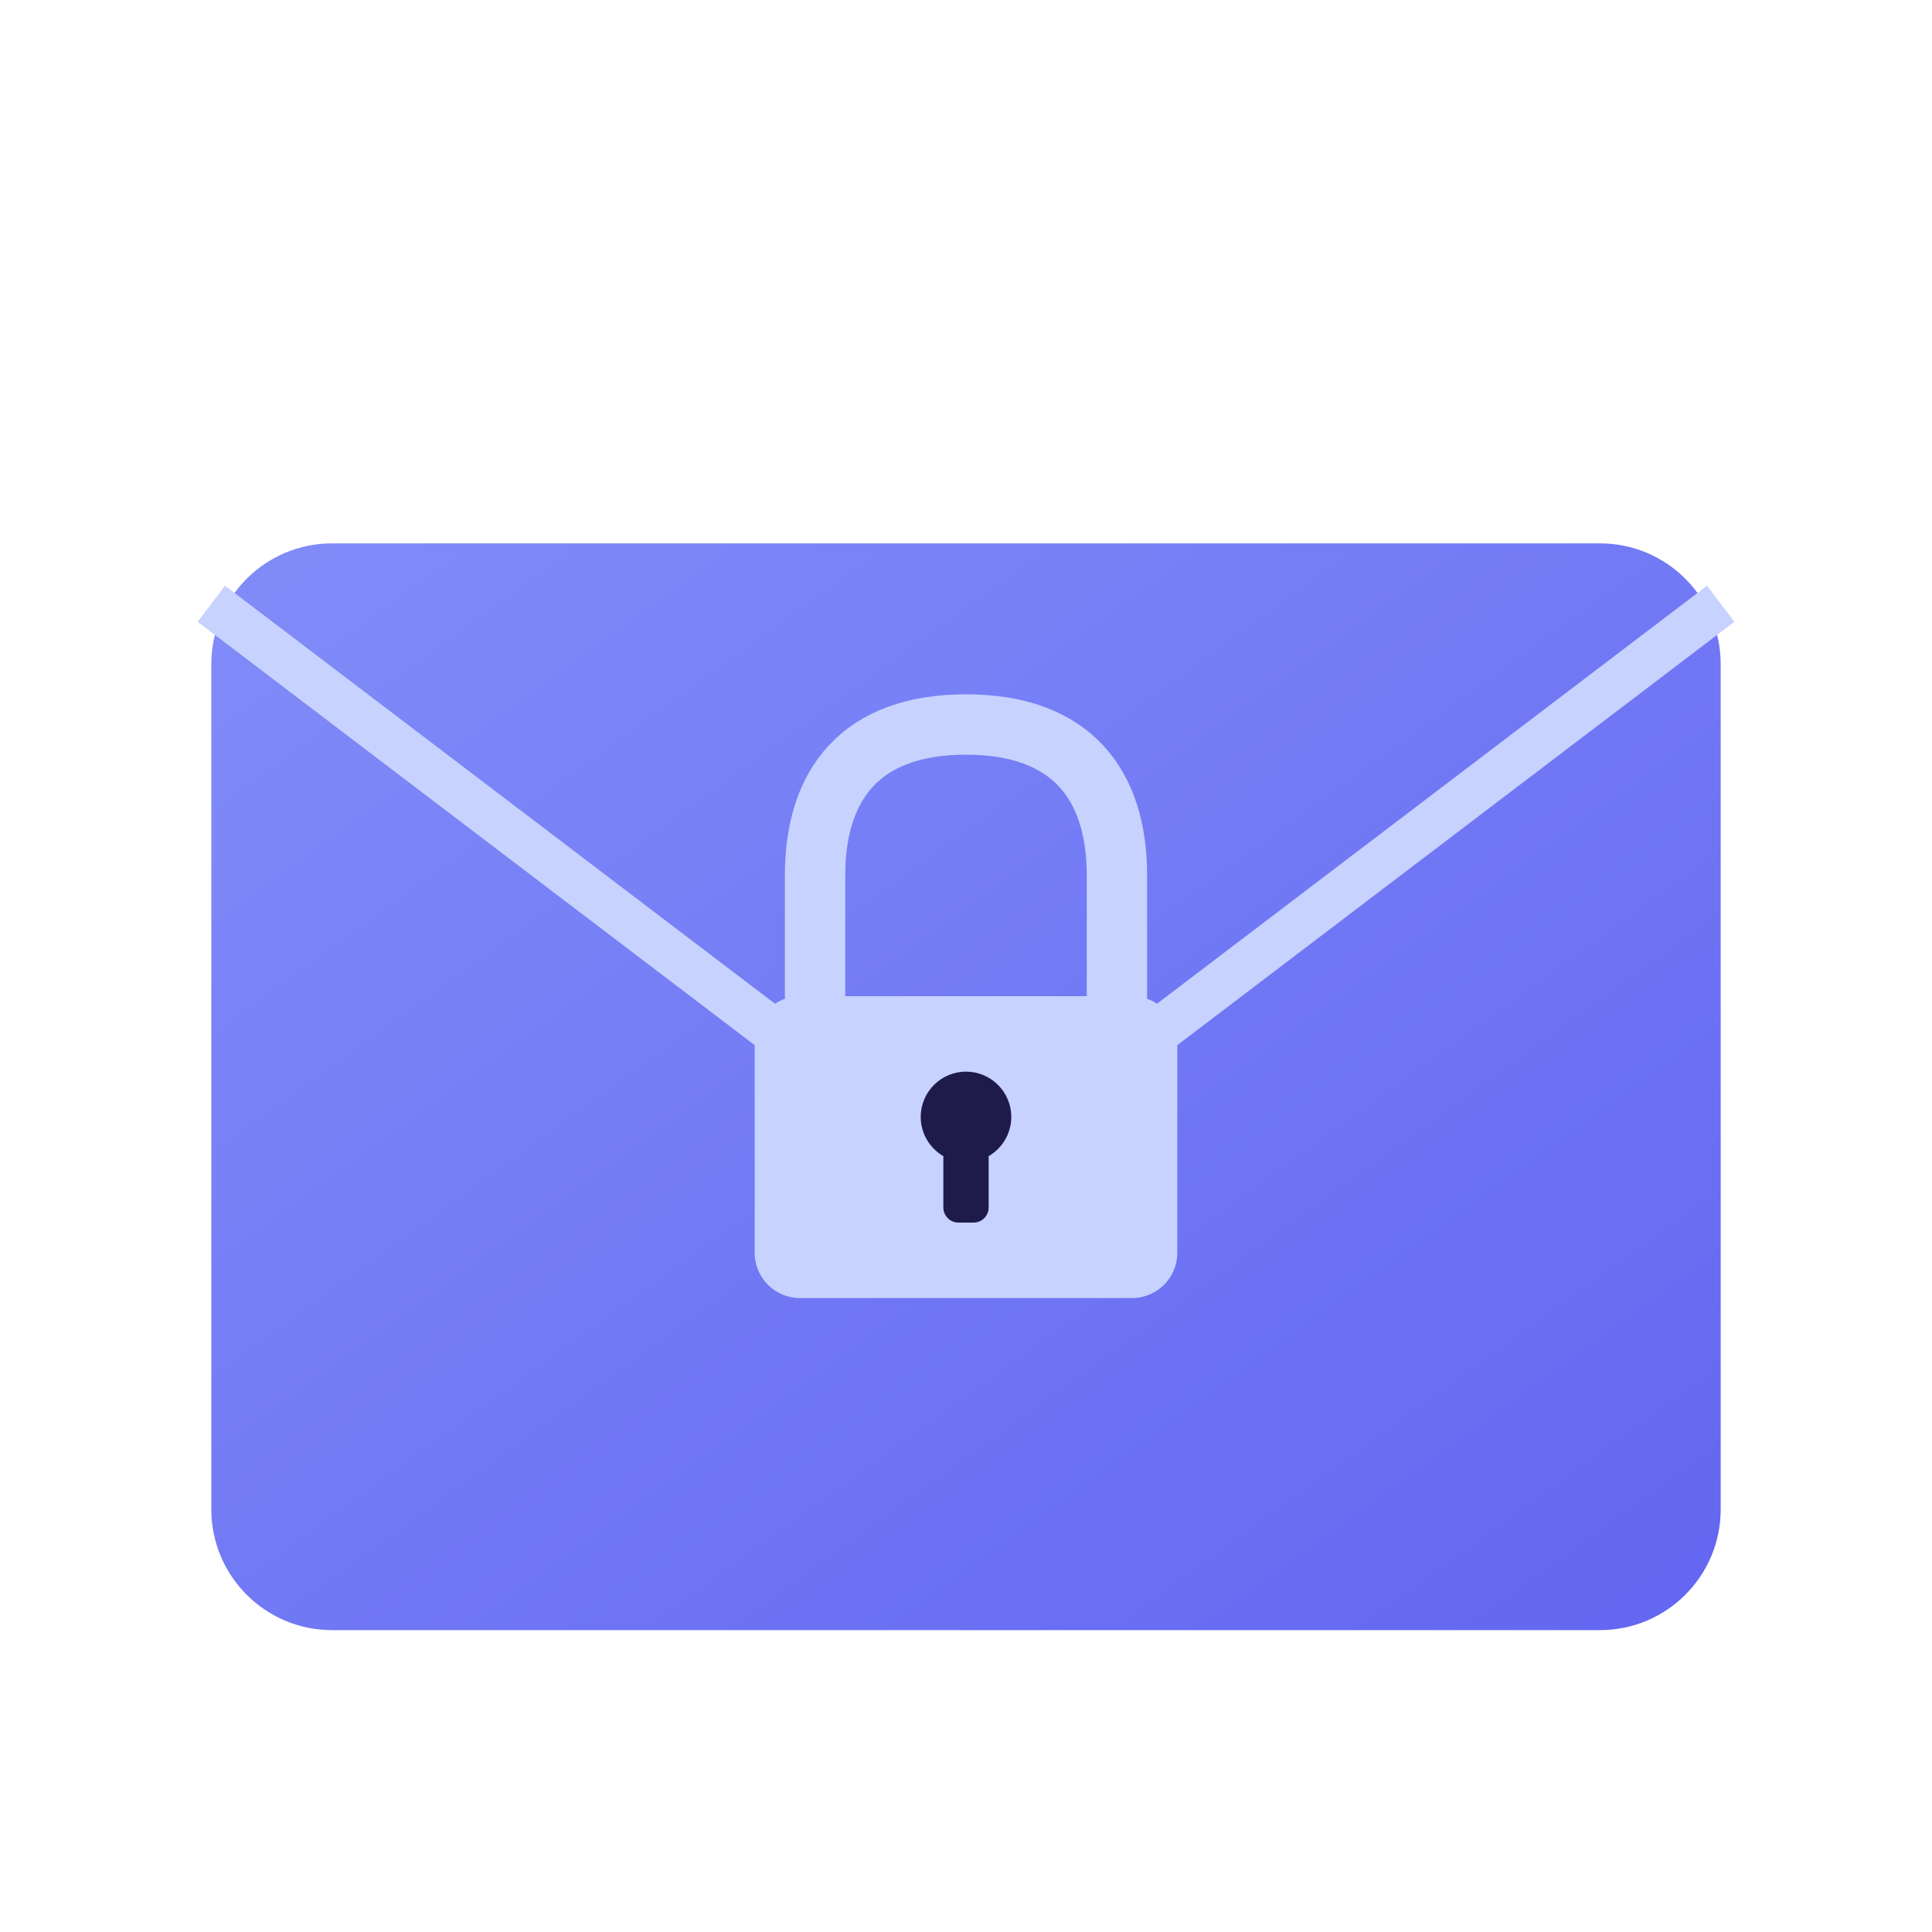
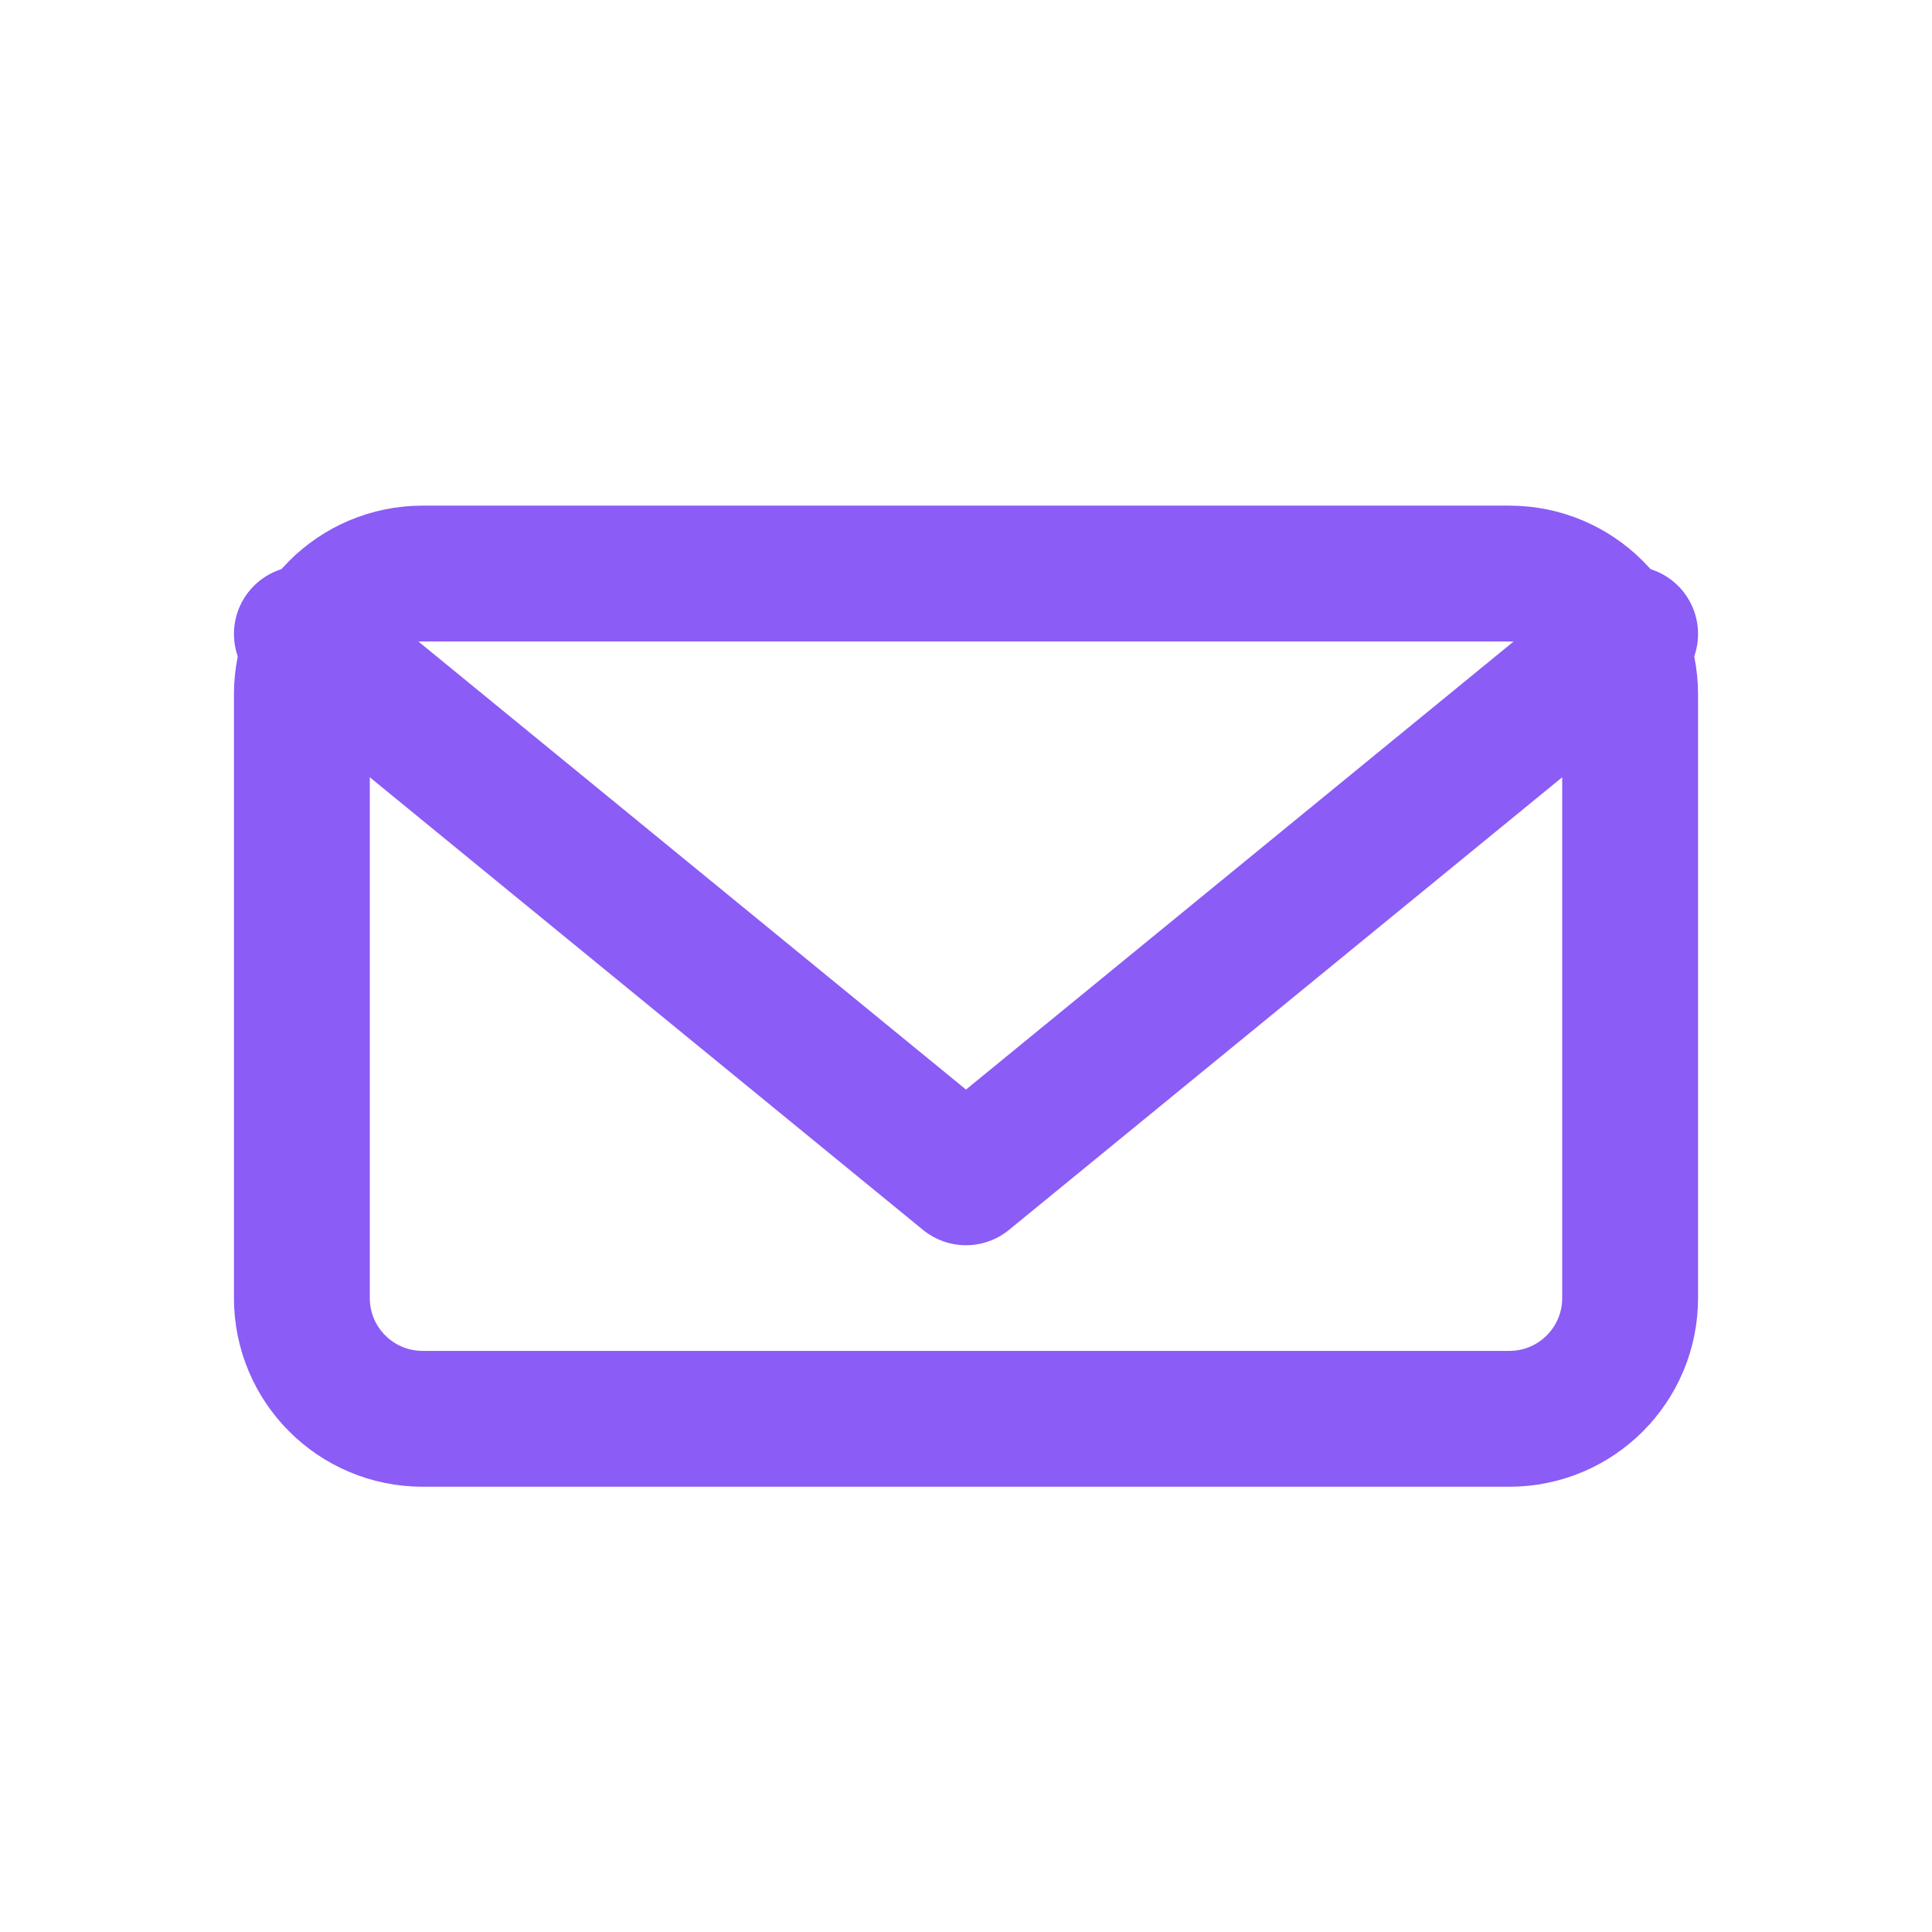
<svg xmlns="http://www.w3.org/2000/svg" viewBox="0 0 128 128" width="128" height="128">
-   <defs>
-     <linearGradient id="env-grad" x1="0%" y1="0%" x2="100%" y2="100%">
-       <stop offset="0%" stop-color="#818cf8" />
-       <stop offset="100%" stop-color="#6366f1" />
-     </linearGradient>
-   </defs>
-   <rect x="14" y="36" width="100" height="72" rx="8" fill="url(#env-grad)" />
-   <path d="M14 40 L64 78 L114 40" fill="none" stroke="#c7d2fe" stroke-width="3" stroke-linejoin="round" />
-   <rect x="50" y="66" width="28" height="20" rx="3" fill="#c7d2fe" />
-   <path d="M54 66 V58 C54 52 57 48 64 48 C71 48 74 52 74 58 V66" fill="none" stroke="#c7d2fe" stroke-width="4" stroke-linecap="round" />
-   <circle cx="64" cy="74" r="3" fill="#1e1b4b" />
-   <rect x="62.5" y="75" width="3" height="6" rx="1" fill="#1e1b4b" />
+   <circle cx="64" cy="64" r="56" fill="none" />
+   <rect x="20" y="38" width="88" height="56" rx="8" fill="none" stroke="#8b5cf6" stroke-width="9" />
+   <path d="M20 42 L64 78 L108 42" fill="none" stroke="#8b5cf6" stroke-width="9" stroke-linecap="round" stroke-linejoin="round" />
</svg>
